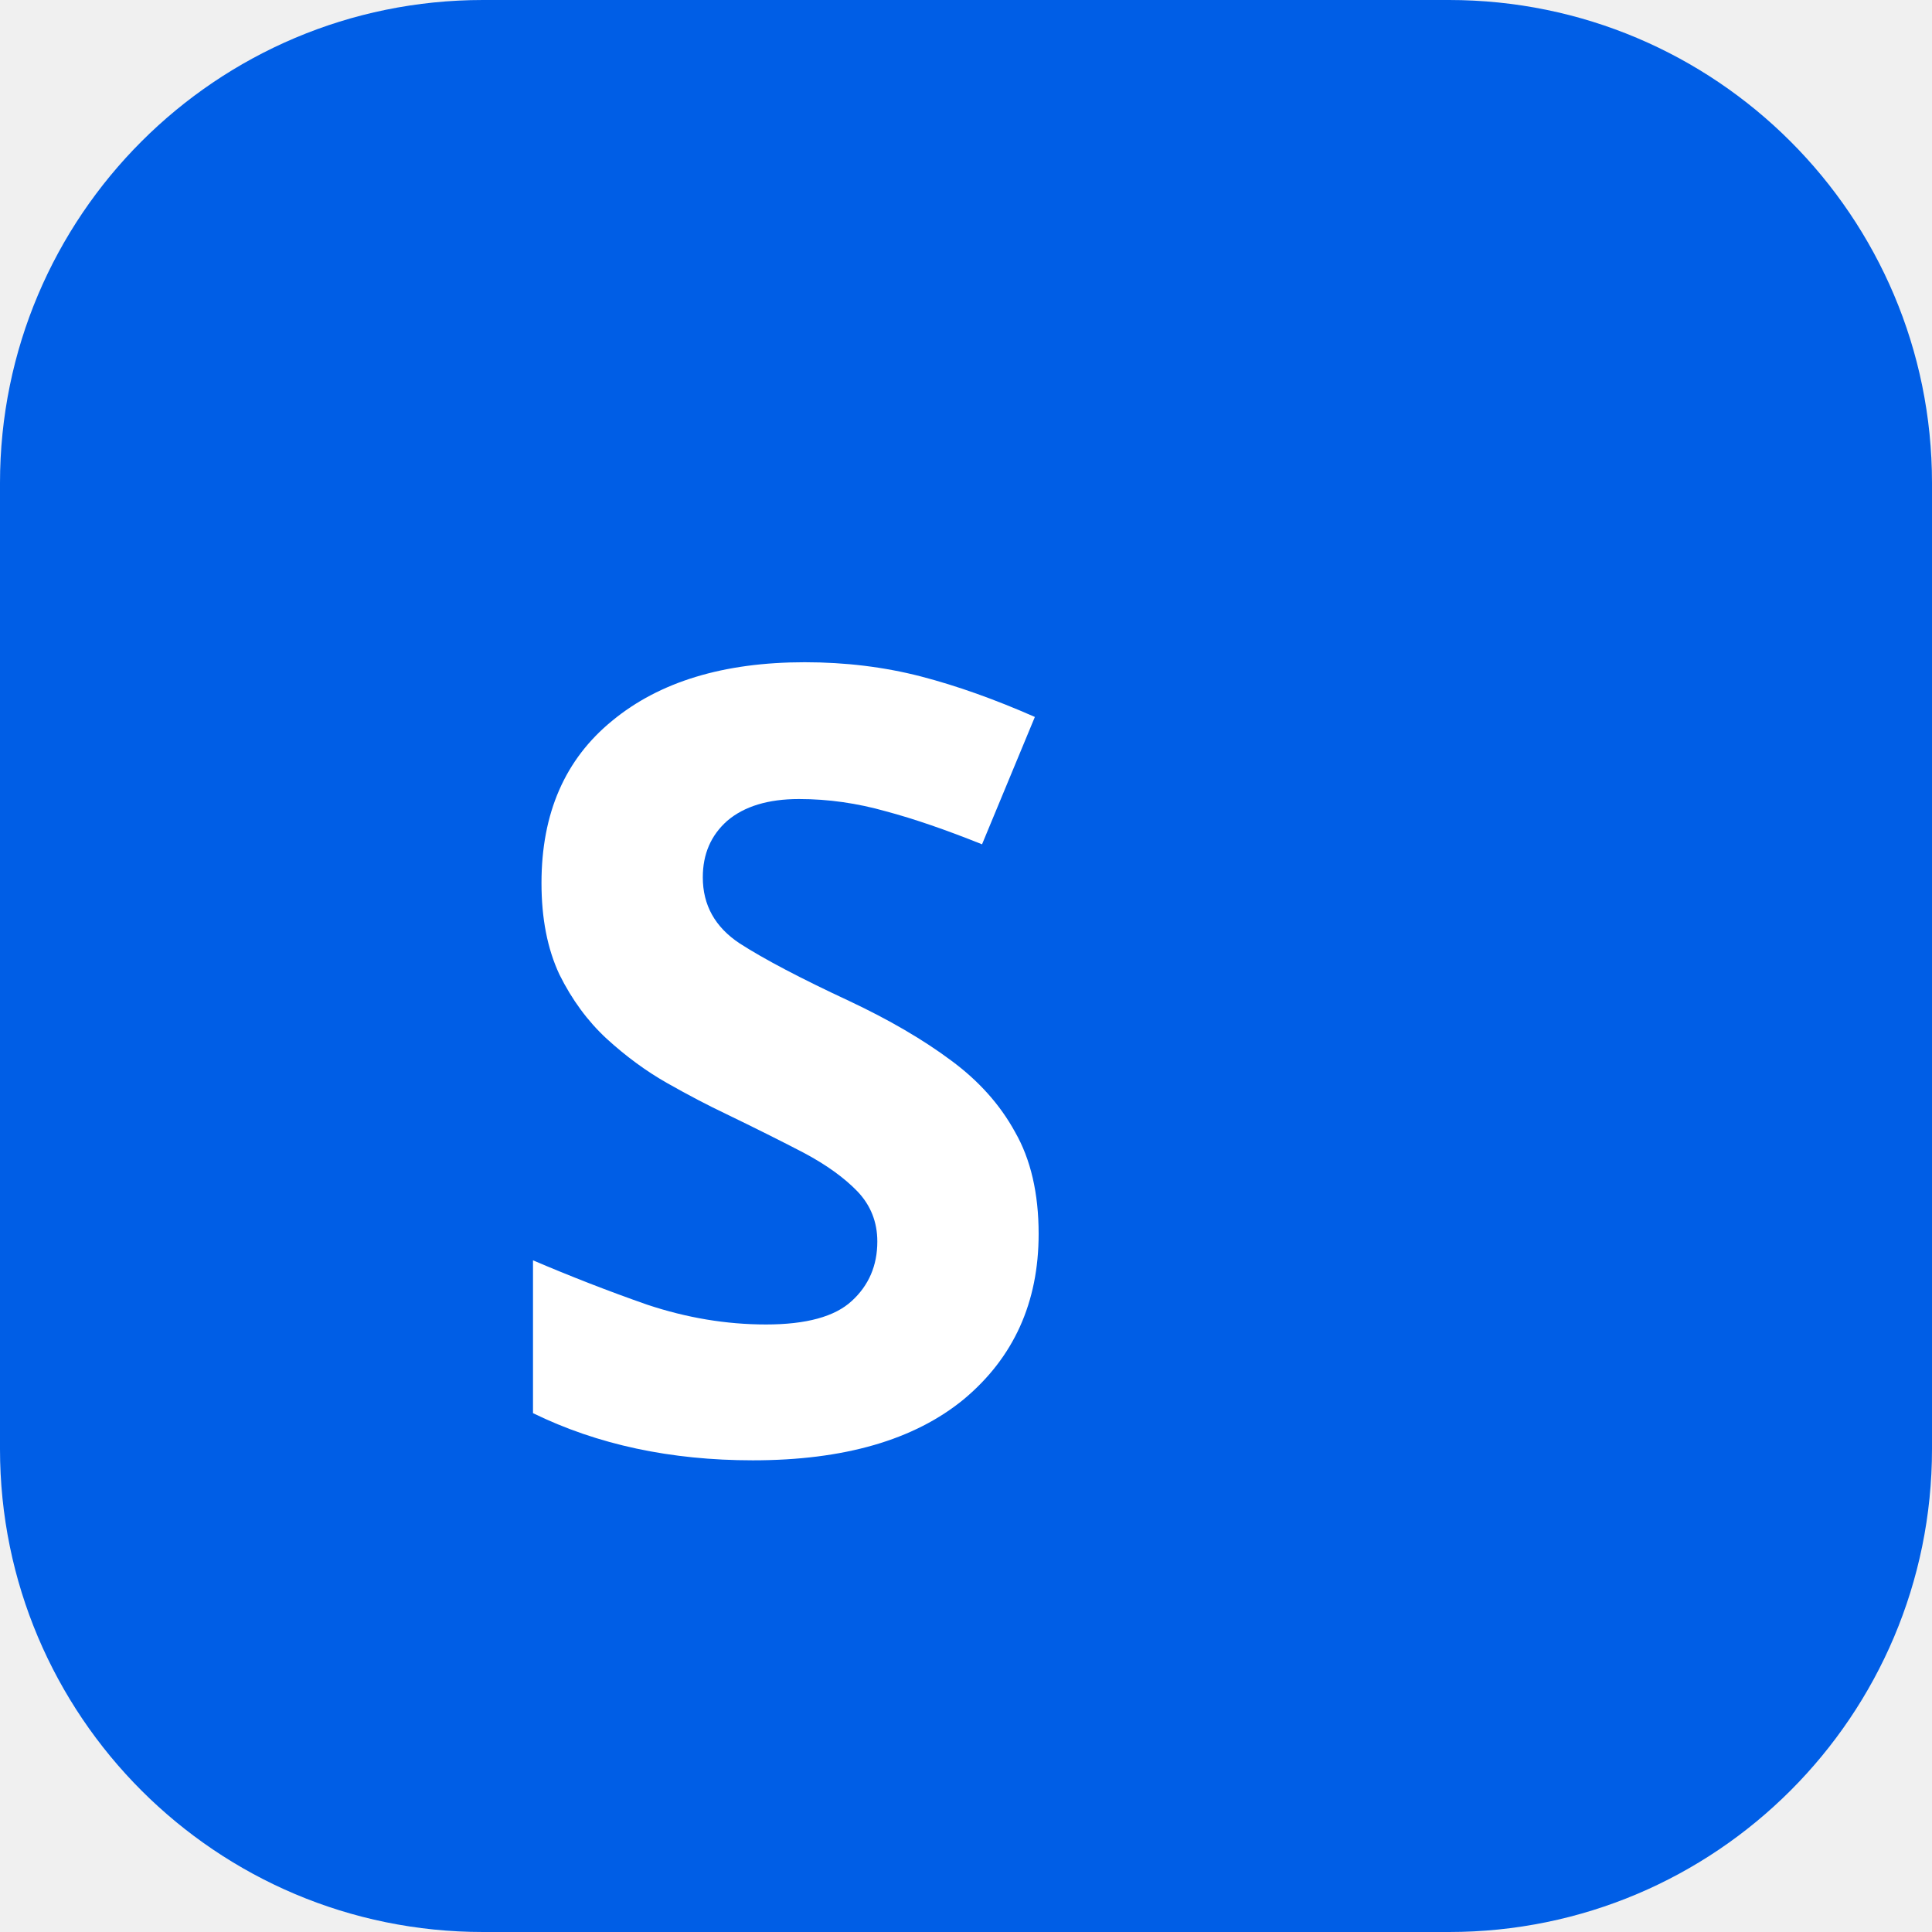
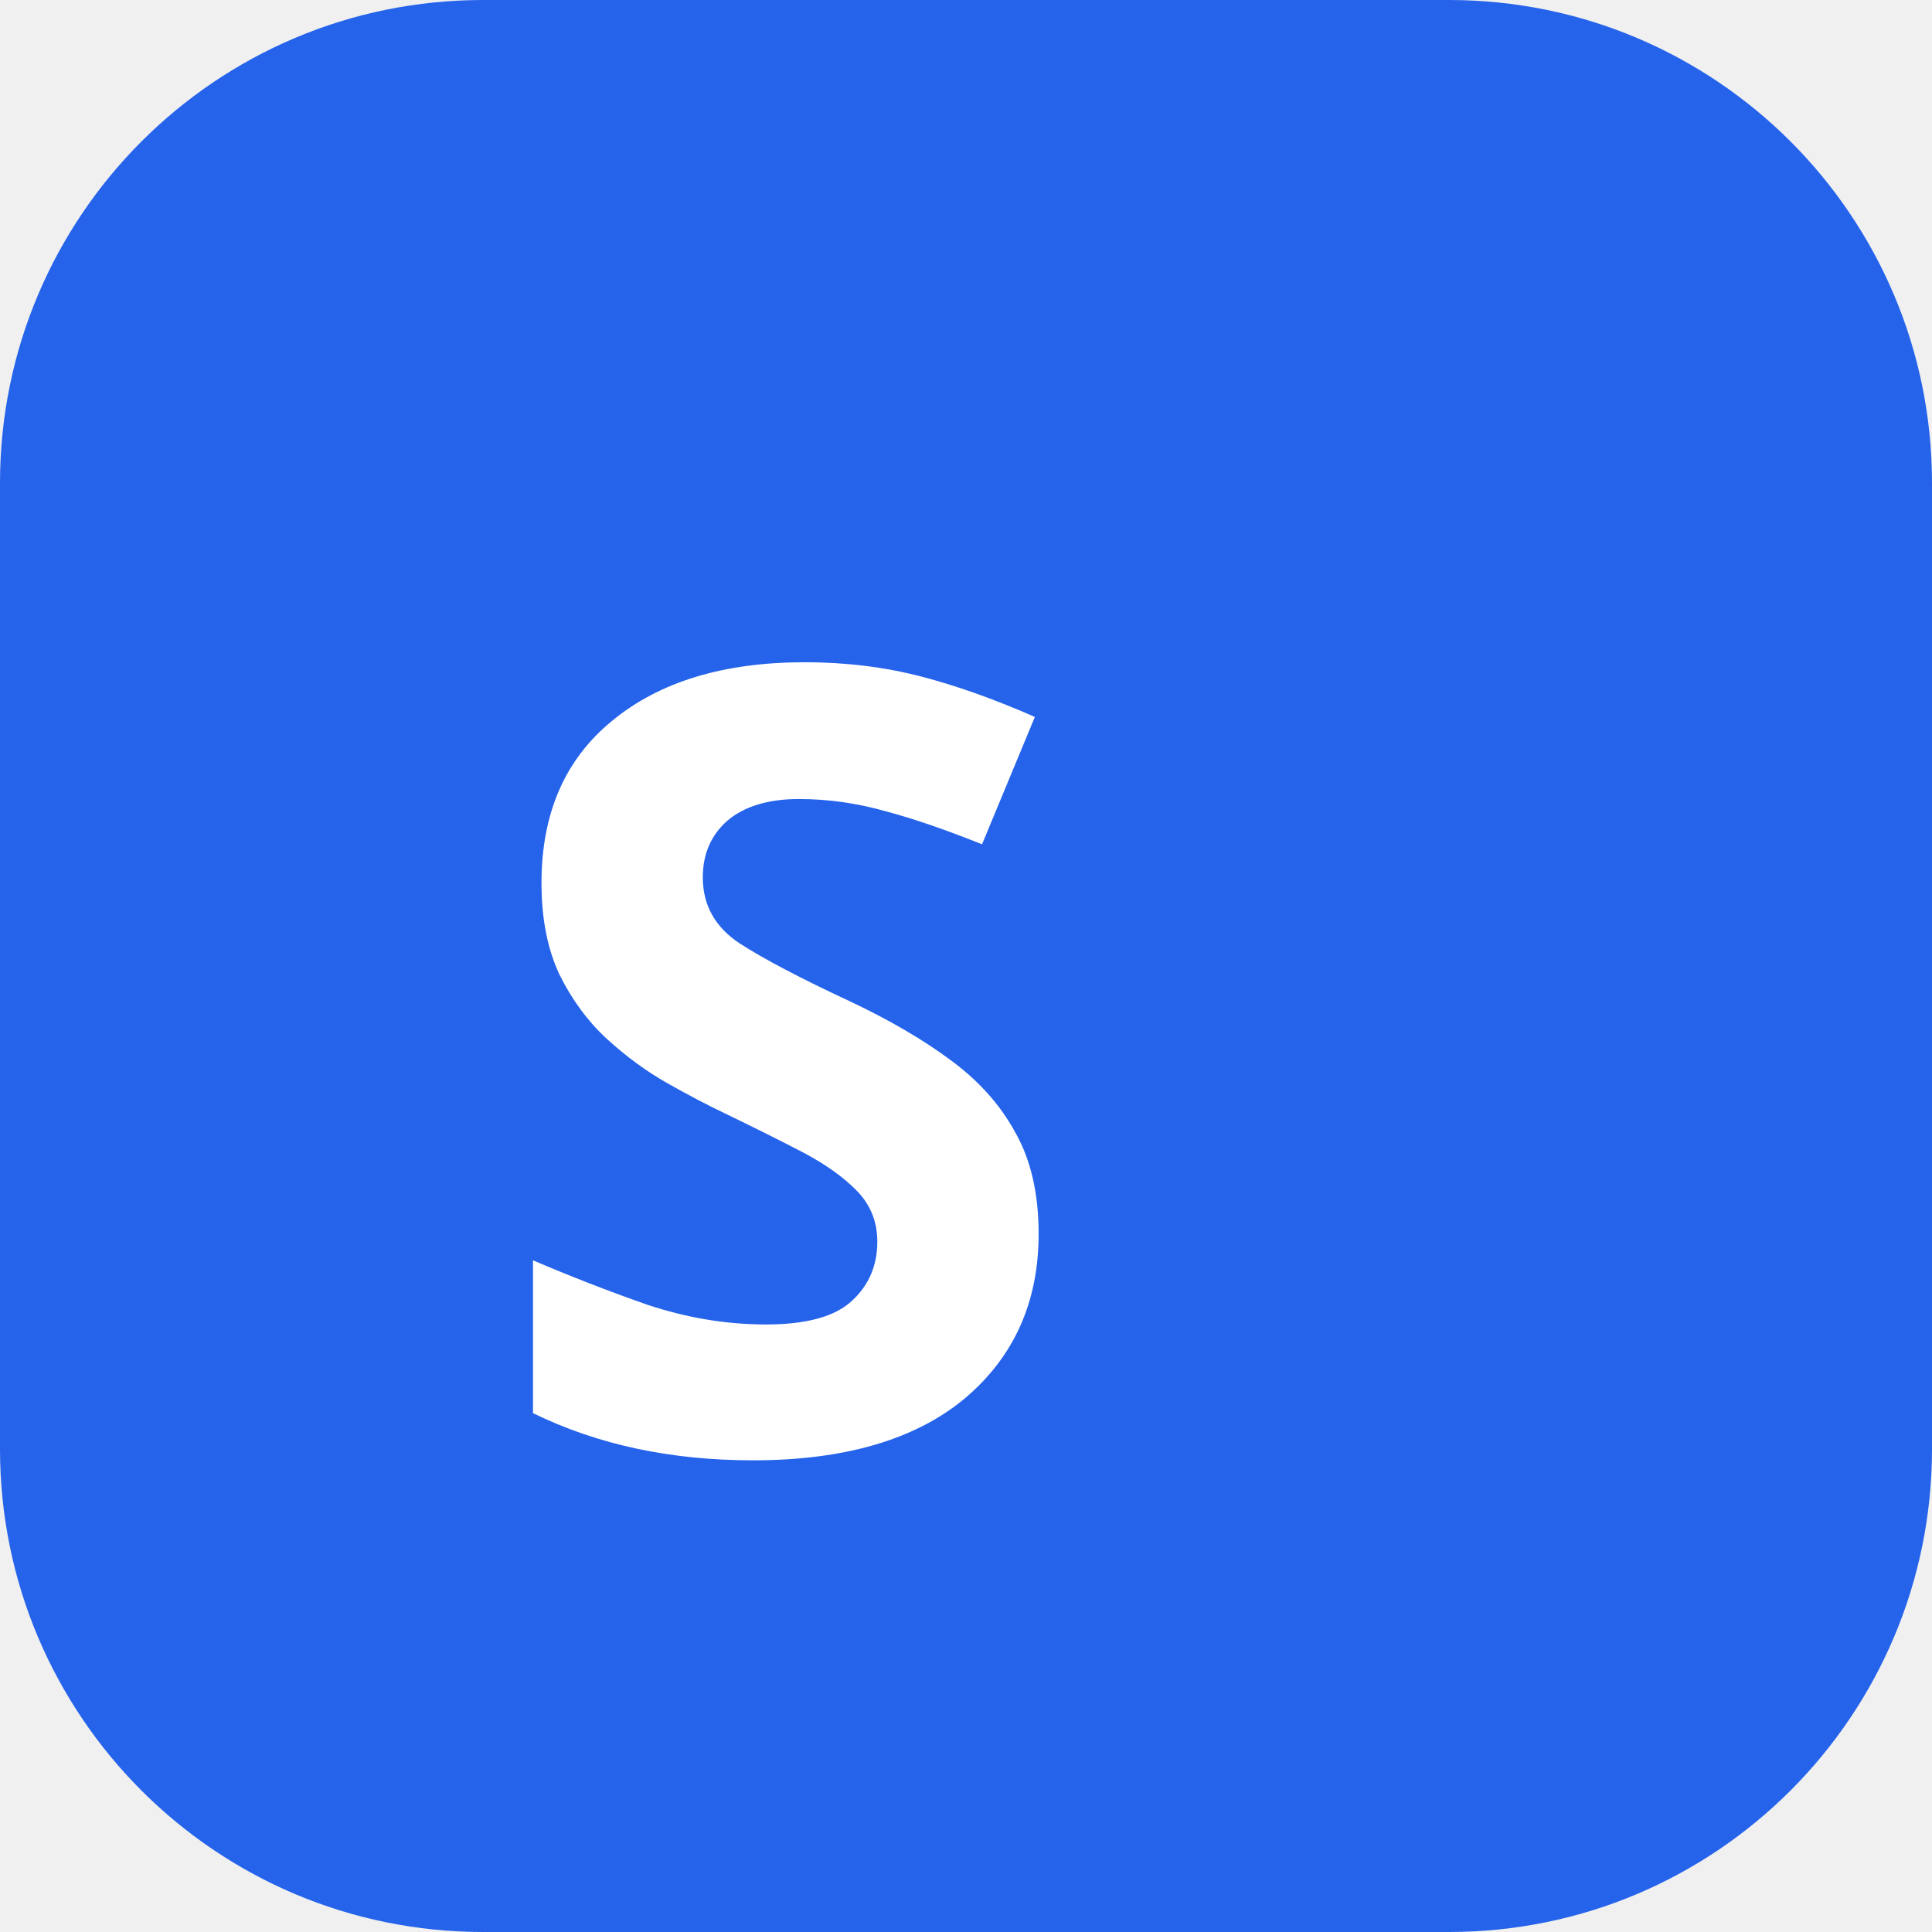
<svg xmlns="http://www.w3.org/2000/svg" viewBox="0 0 32 32">
-   <rect width="32" height="32" rx="8" fill="#005ee6" />
+   <rect width="32" height="32" rx="8" fill="#2563EB" />
  <text x="8" y="24" font-family="system-ui" font-size="18" font-weight="700" fill="white">S</text>
</svg>
